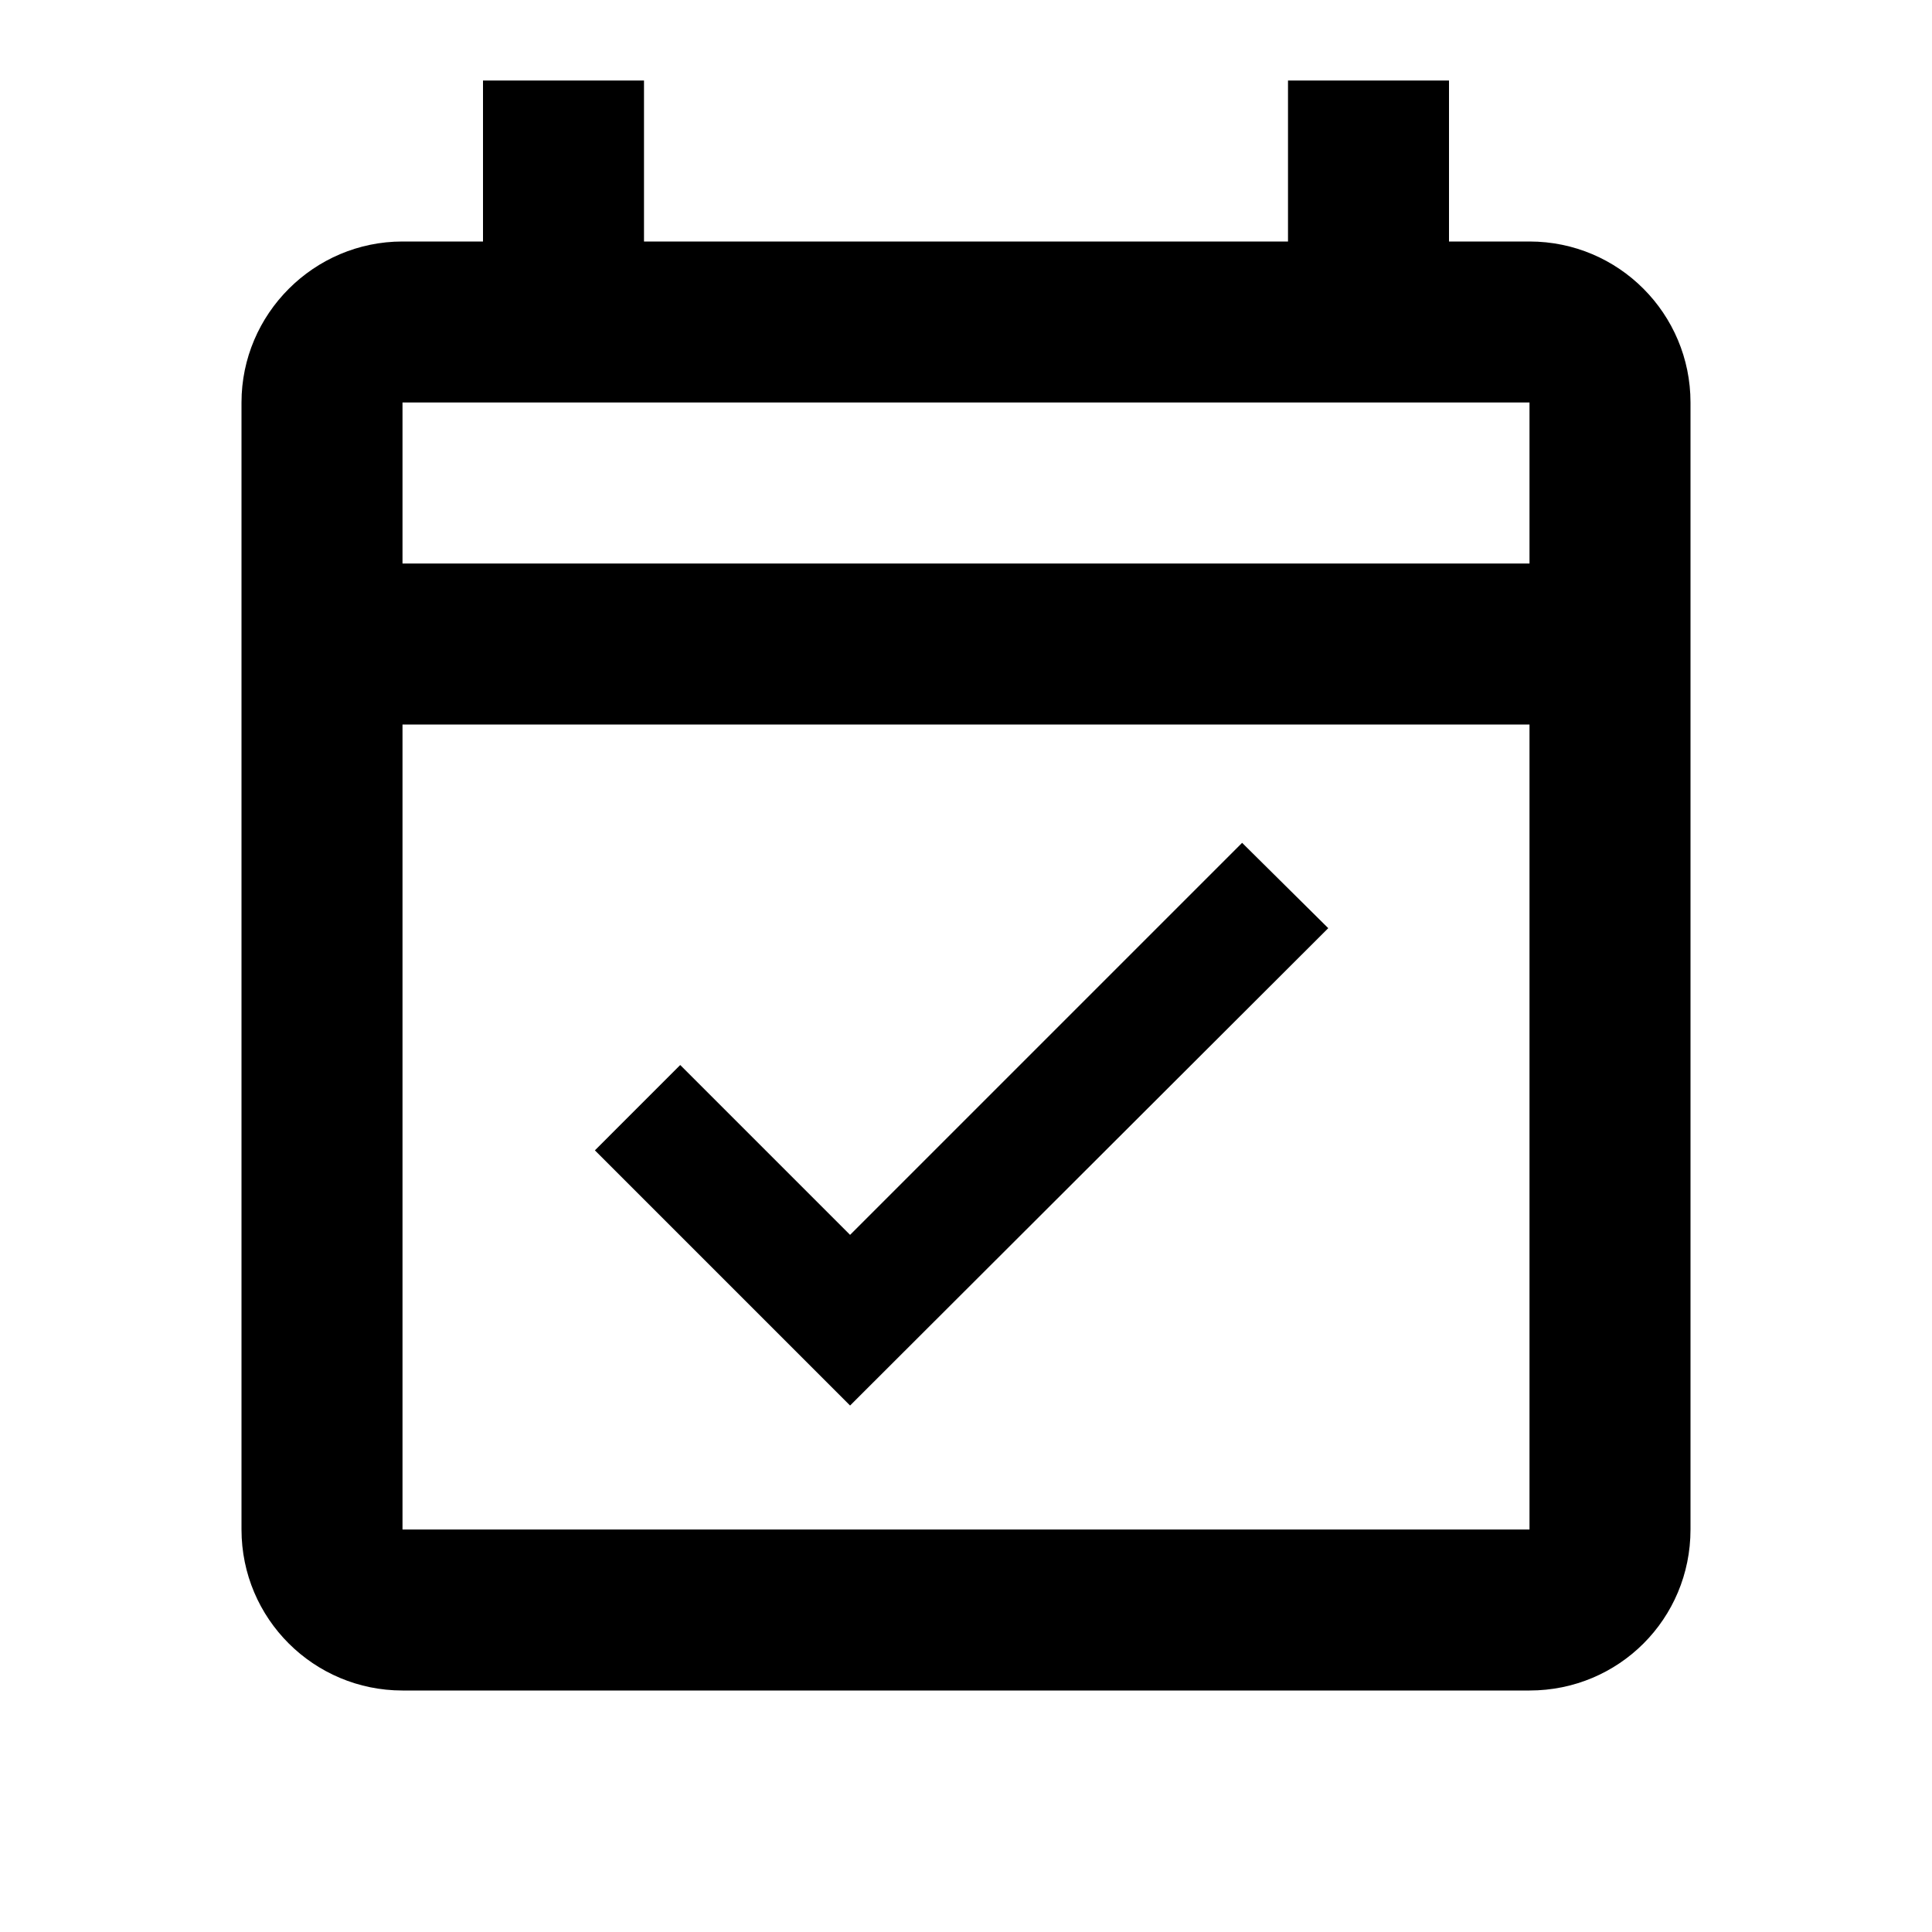
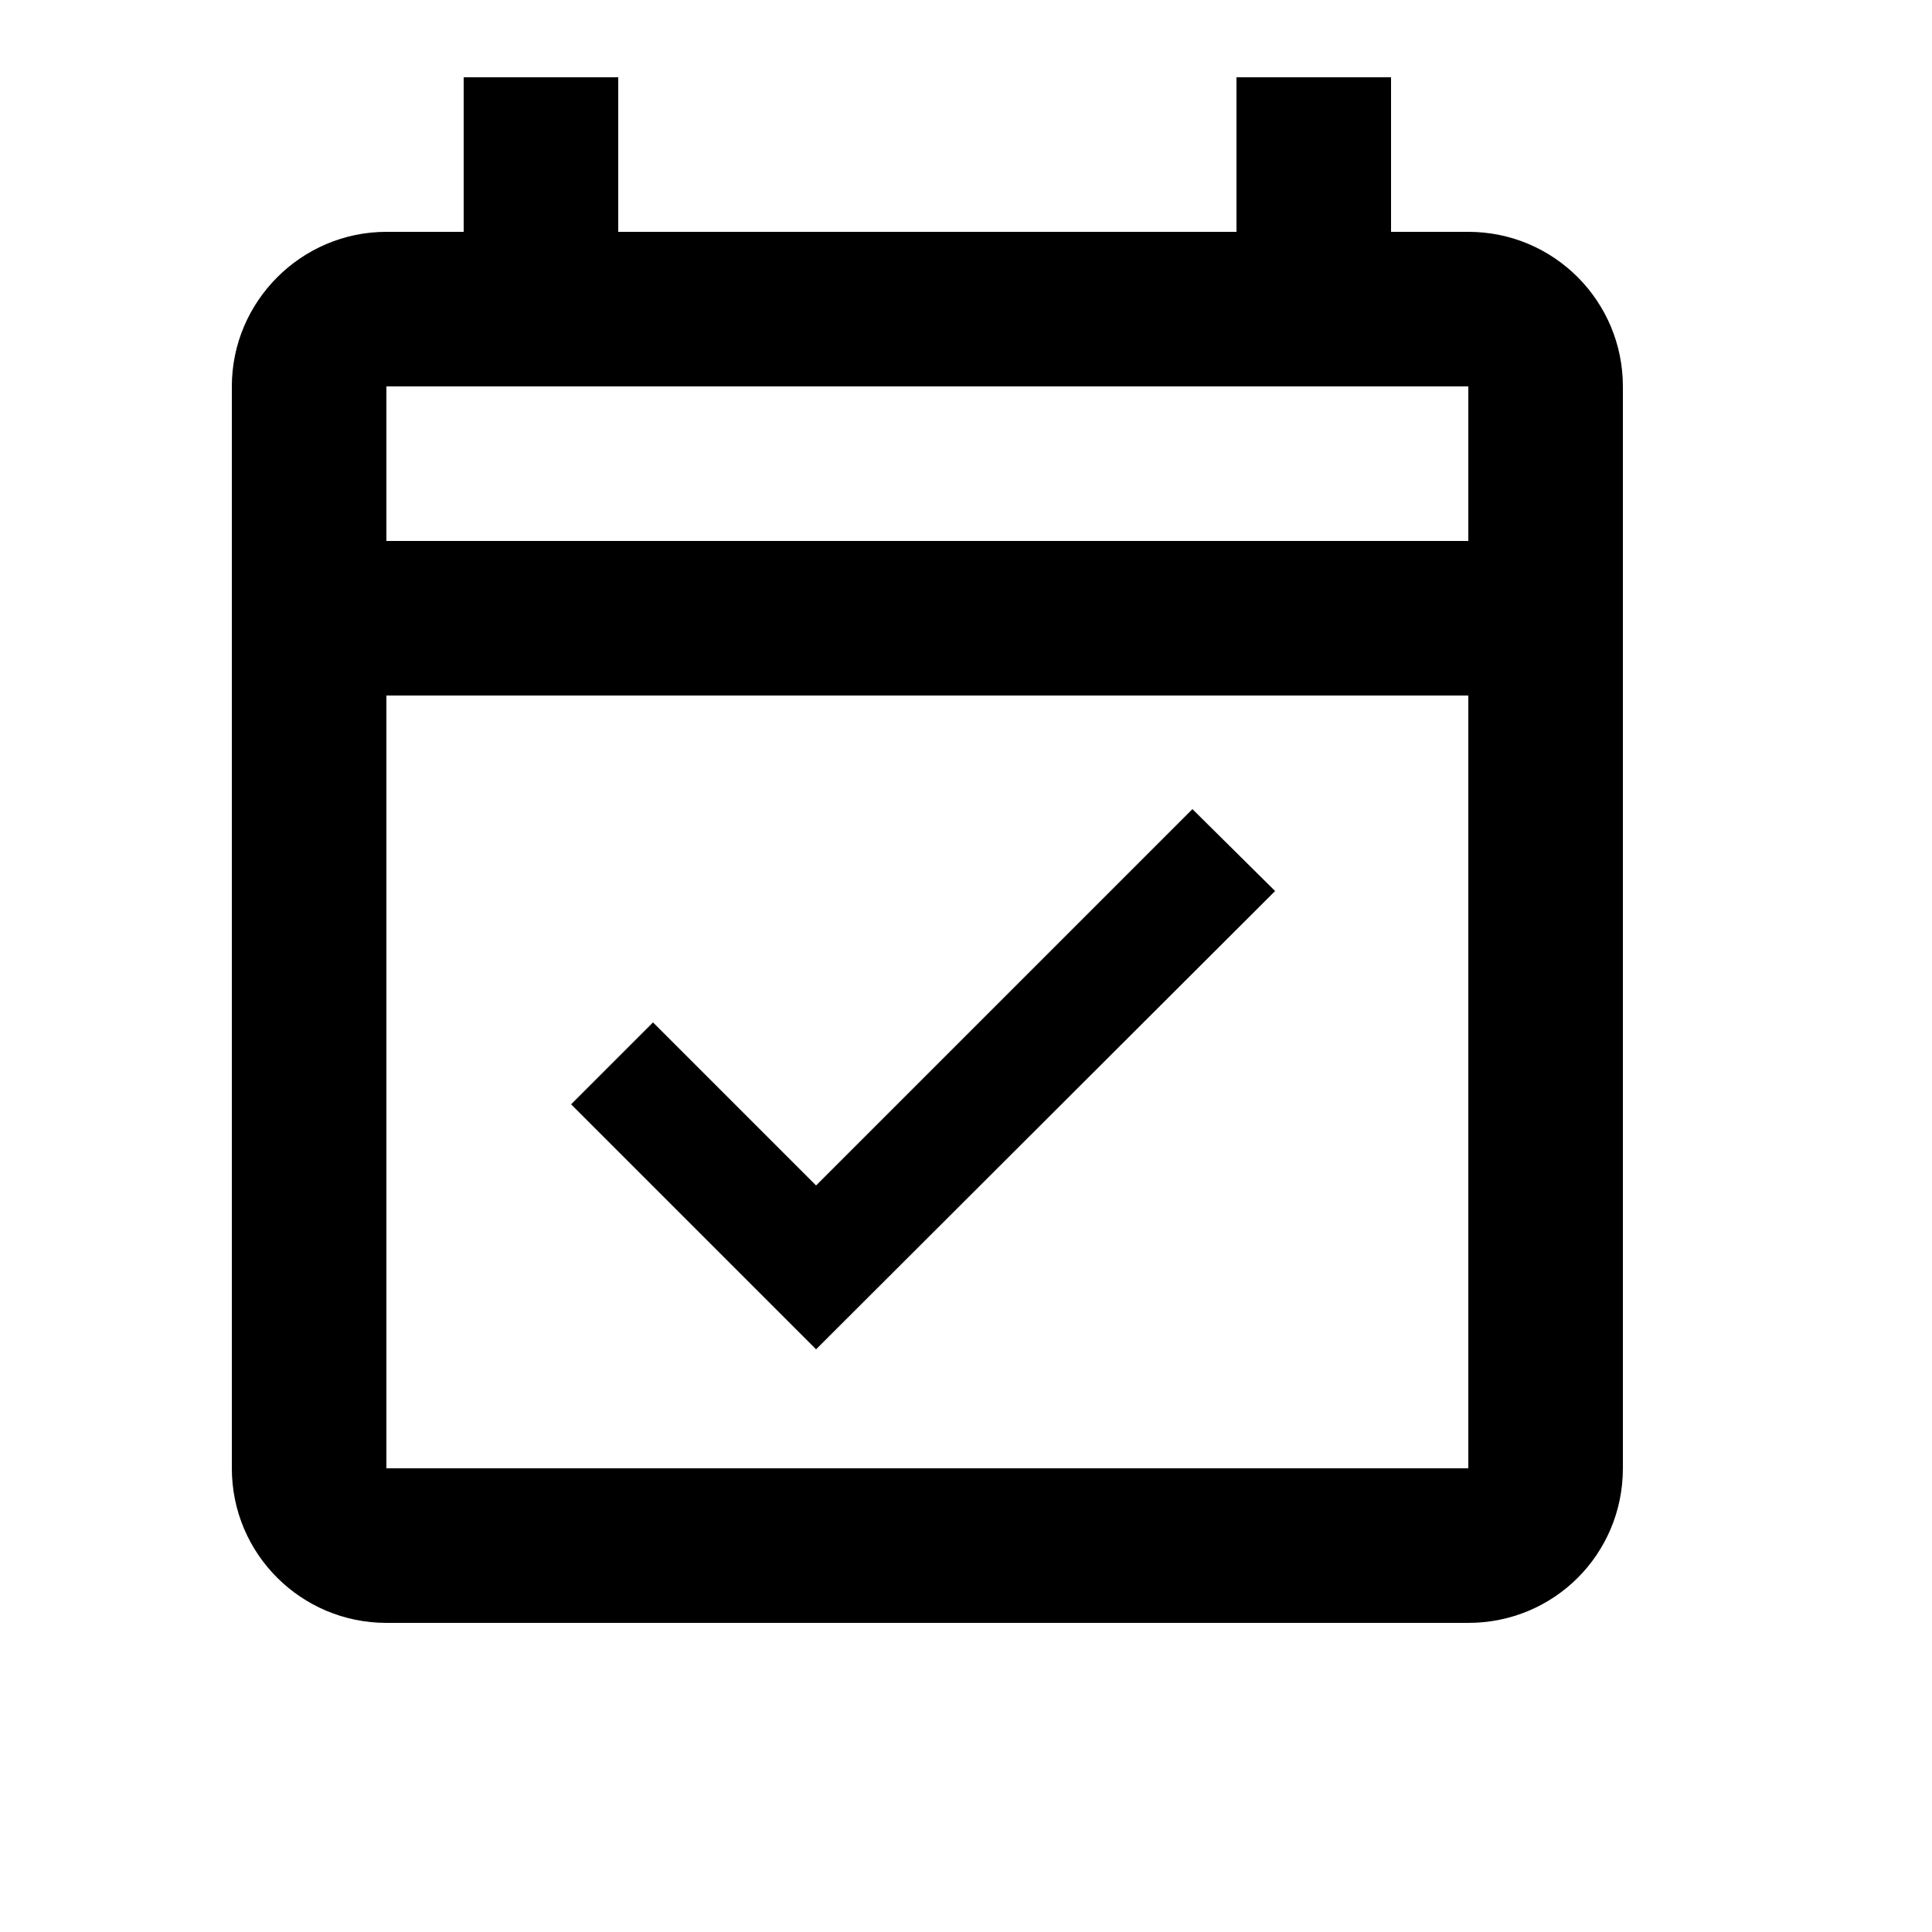
- <svg xmlns="http://www.w3.org/2000/svg" viewBox="0 0 24 24">
-   <path d="M19 3H18V1H16V3H8V1H6V3H5C3.9 3 3 3.9 3 5V19C3 20.11 3.9 21 5 21H19C20.11 21 21 20.11 21 19V5C21 3.9 20.11 3 19 3M19 19H5V9H19V19M5 7V5H19V7H5M10.56 17.46L16.5 11.53L15.43 10.47L10.56 15.34L8.45 13.23L7.39 14.29L10.56 17.46Z" />
+ <svg xmlns="http://www.w3.org/2000/svg" viewBox="0 0 25 25" version="1.1" id="svg28" width="25" height="25">
+   <defs id="defs32" />
+   <path d="M 19,3 H 18 V 1 H 16 V 3 H 8 V 1 H 6 V 3 H 5 C 3.9,3 3,3.9 3,5 v 14 c 0,1.11 0.9,2 2,2 h 14 c 1.11,0 2,-0.89 2,-2 V 5 C 21,3.9 20.11,3 19,3 m 0,16 H 5 V 9 H 19 V 19 M 5,7 V 5 H 19 V 7 H 5 m 5.56,10.46 5.94,-5.93 -1.07,-1.06 -4.87,4.87 -2.11,-2.11 -1.06,1.06 z" id="path26" />
</svg>
